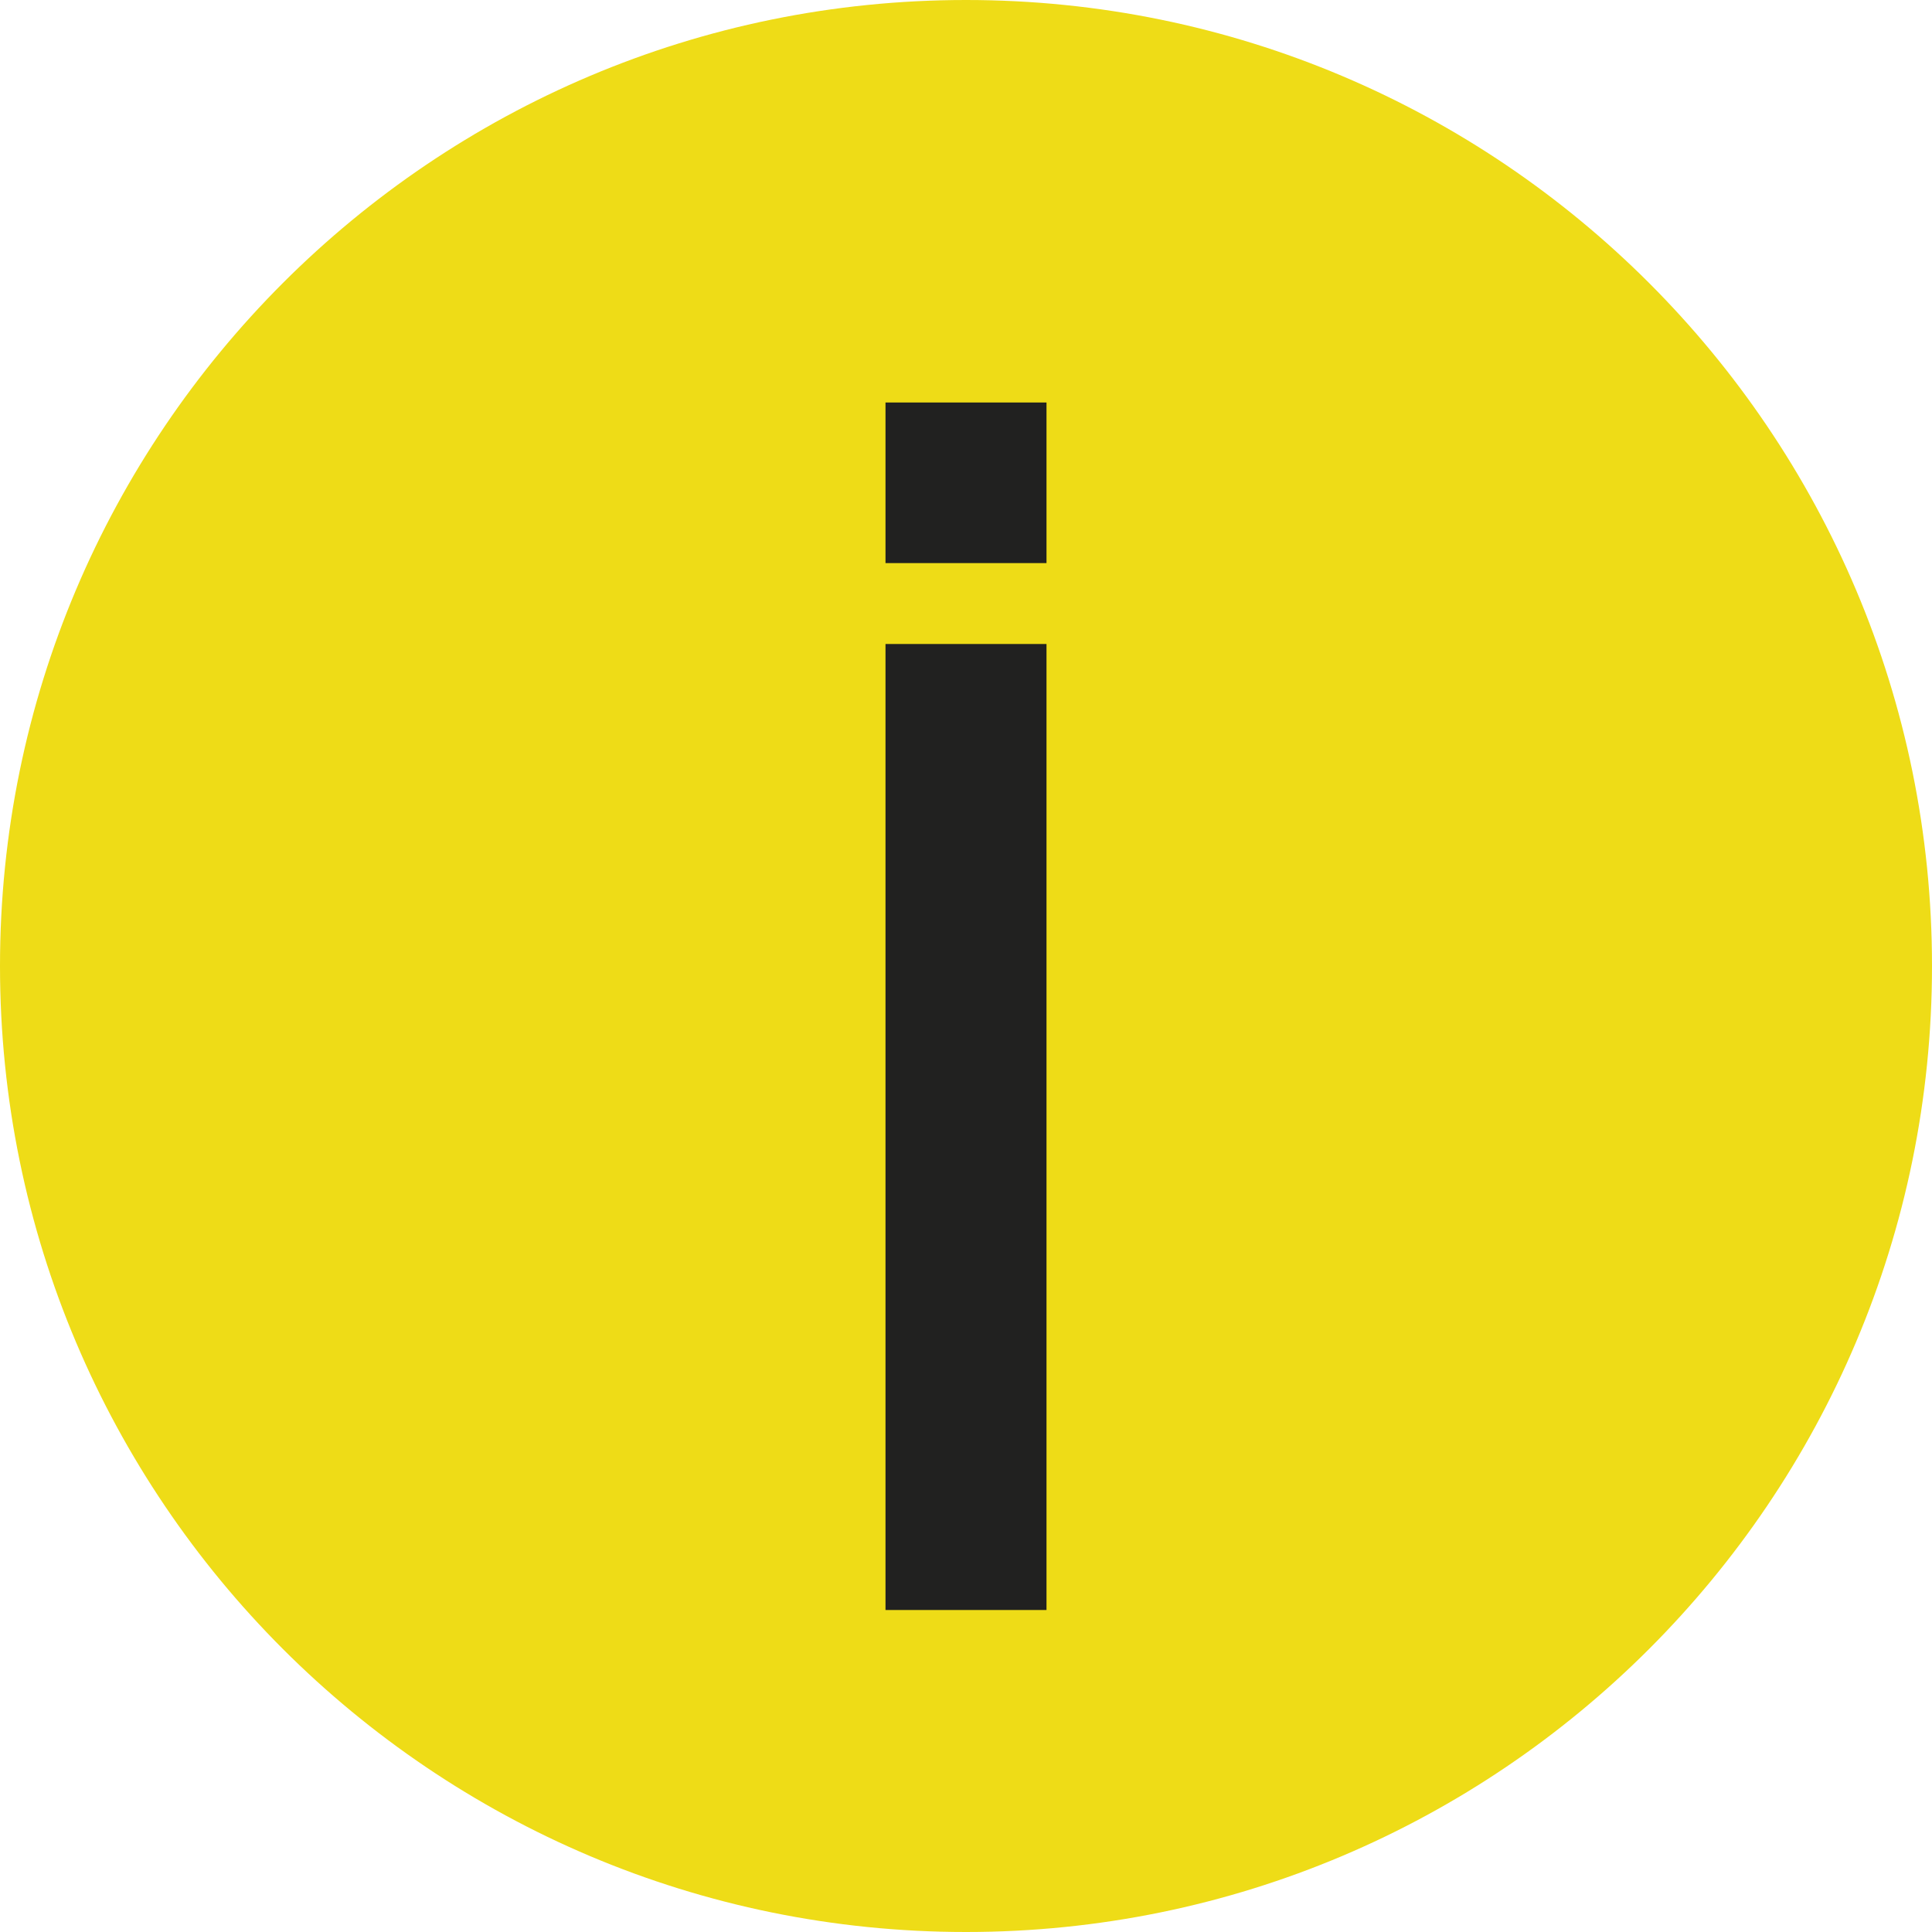
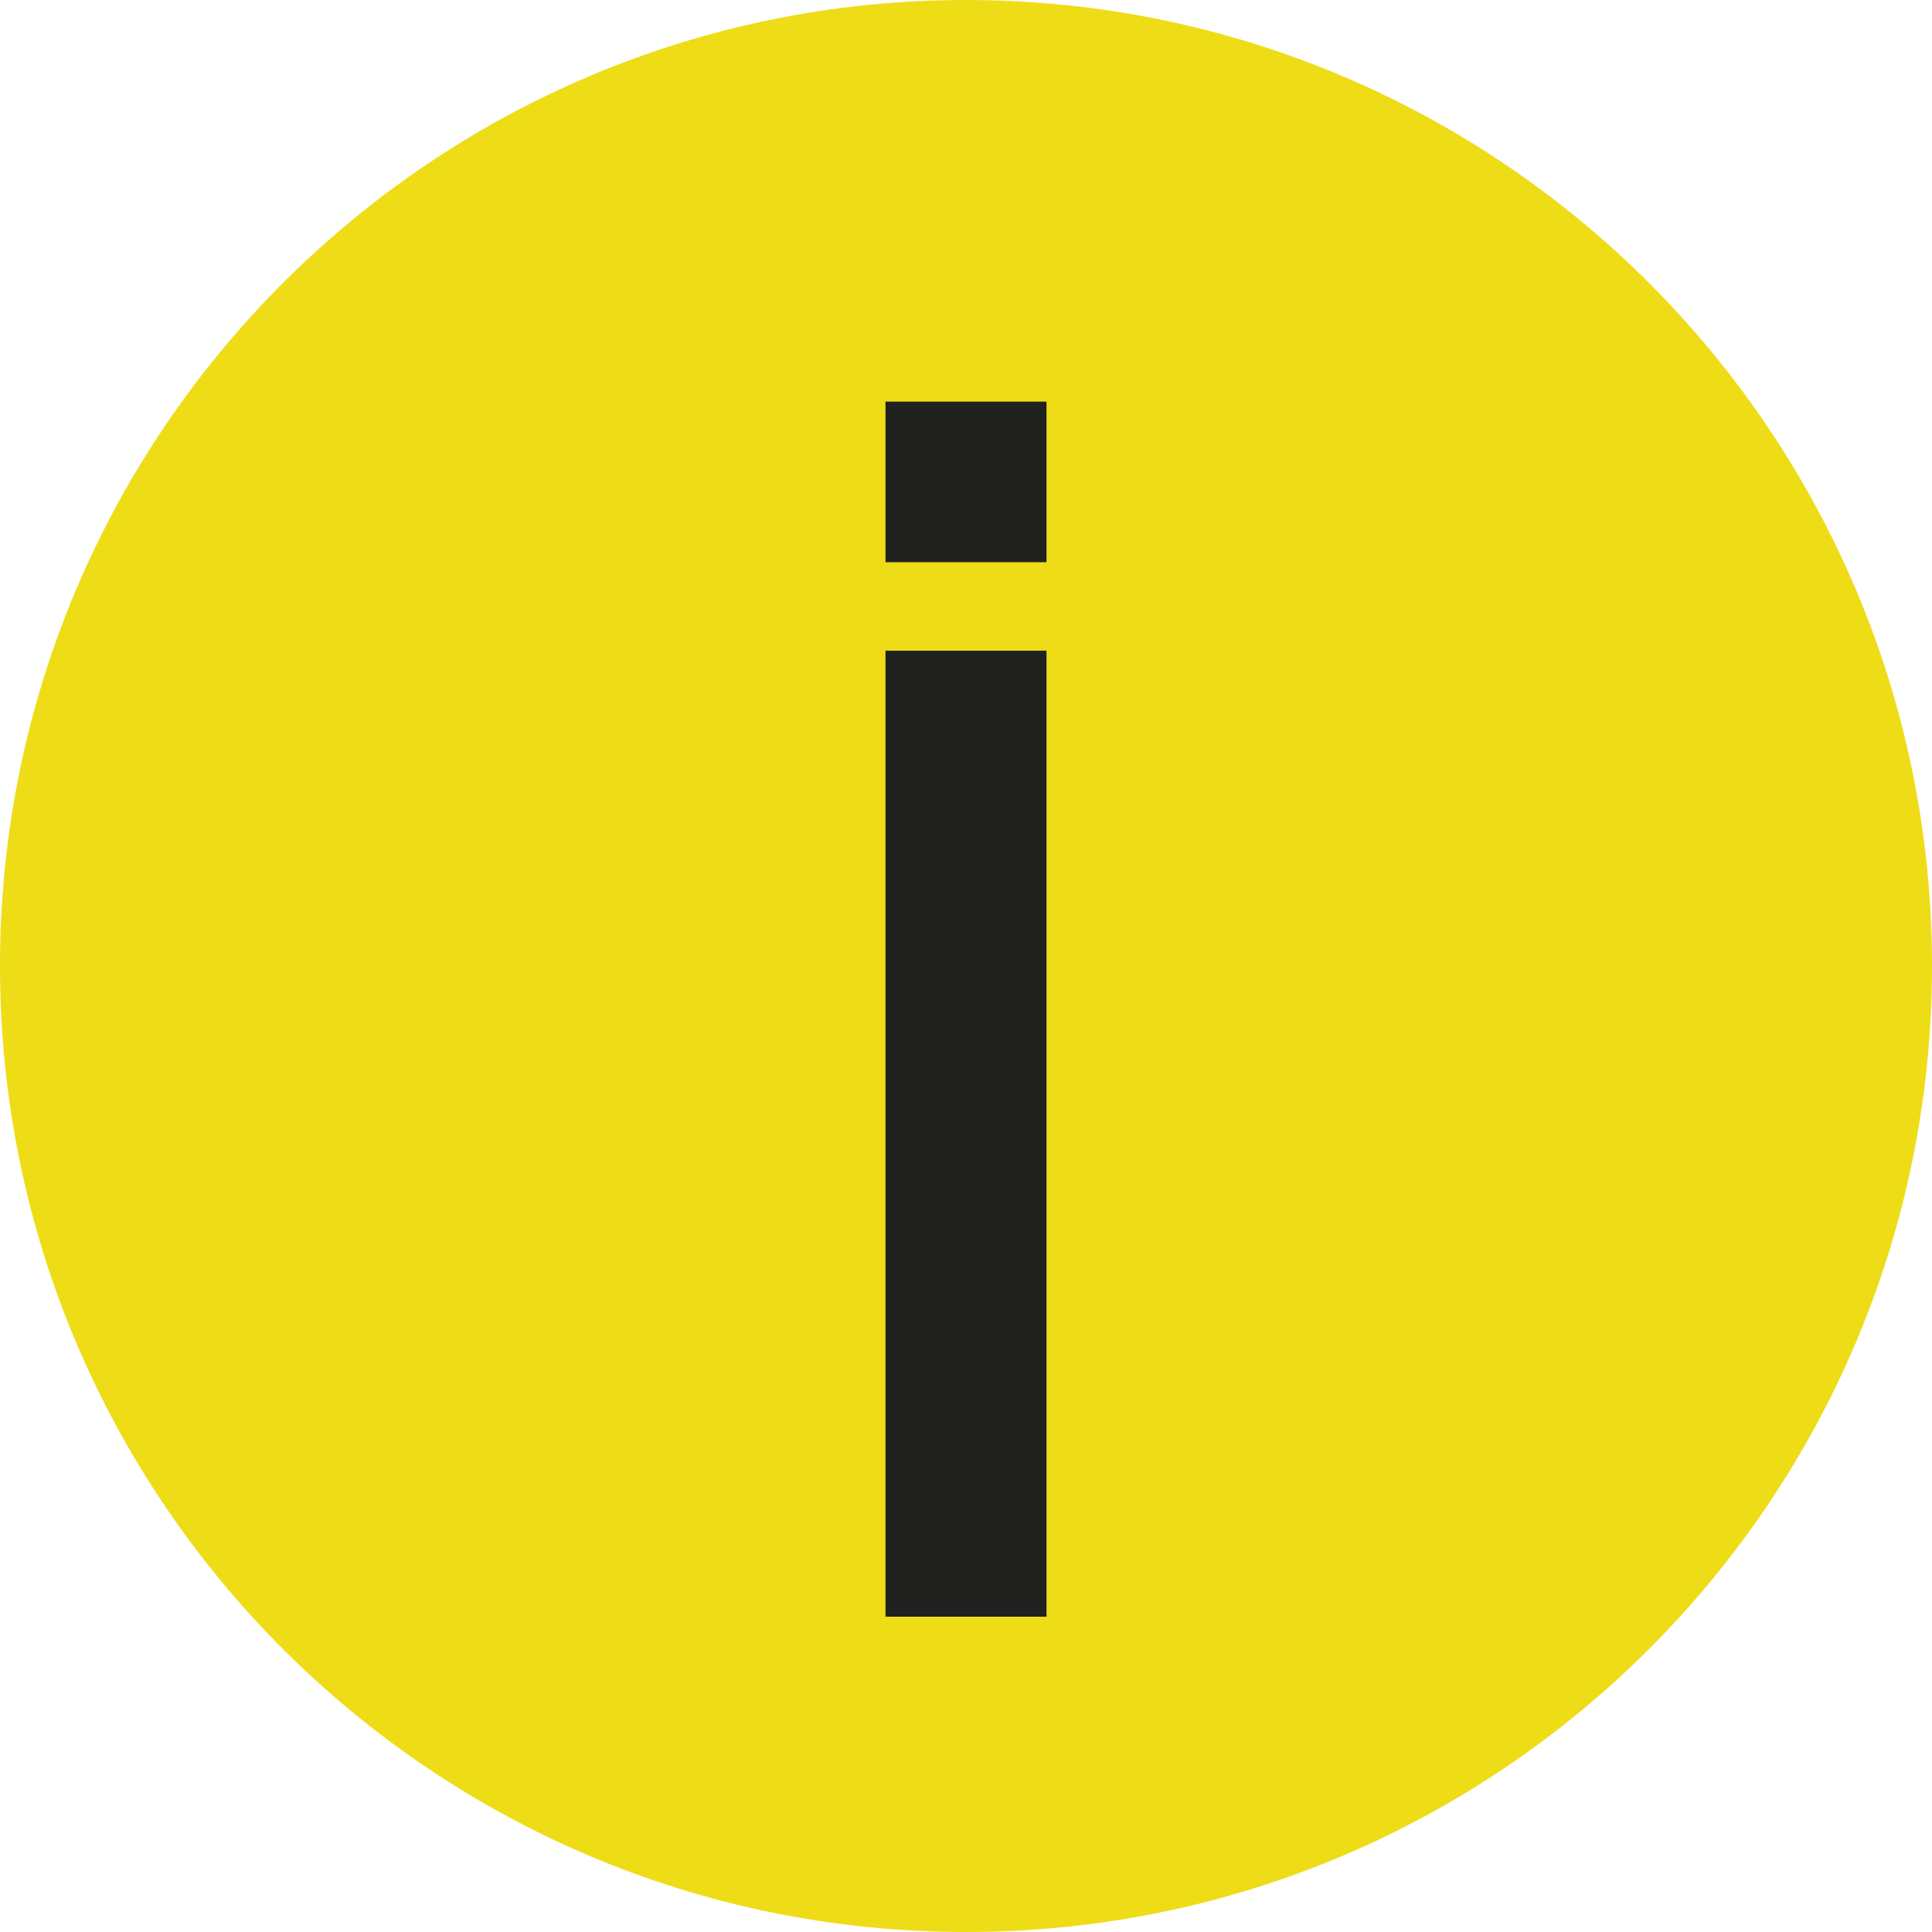
<svg xmlns="http://www.w3.org/2000/svg" version="1.1" id="Layer_1" x="0px" y="0px" width="24px" height="24px" viewBox="0 0 24 24" enable-background="new 0 0 24 24" xml:space="preserve">
  <g>
    <g>
-       <g>
-         <path fill="#EEDC17" d="M12,0c6.627,0,12,5.373,12,12c0,6.626-5.373,12-12,12S0,18.627,0,12S5.373,0,12,0z" />
-       </g>
+       <path fill="#EEDC17" d="M12,0c6.627,0,12,5.373,12,12c0,6.626-5.373,12-12,12S0,18.627,0,12S5.373,0,12,0z" />
    </g>
-     <polygon fill="#212120" points="11,20 13,20 13,8 11,8  " />
-     <polygon fill="#212120" points="11,6.995 13,6.995 13,5 11,5  " />
  </g>
+   <polygon fill="#212120" points="11,20.083 13,20.083 13,8.083 11,8.083 " />
+   <polygon fill="#212120" points="11,6.984 13,6.984 13,4.989 11,4.989 " />
</svg>
